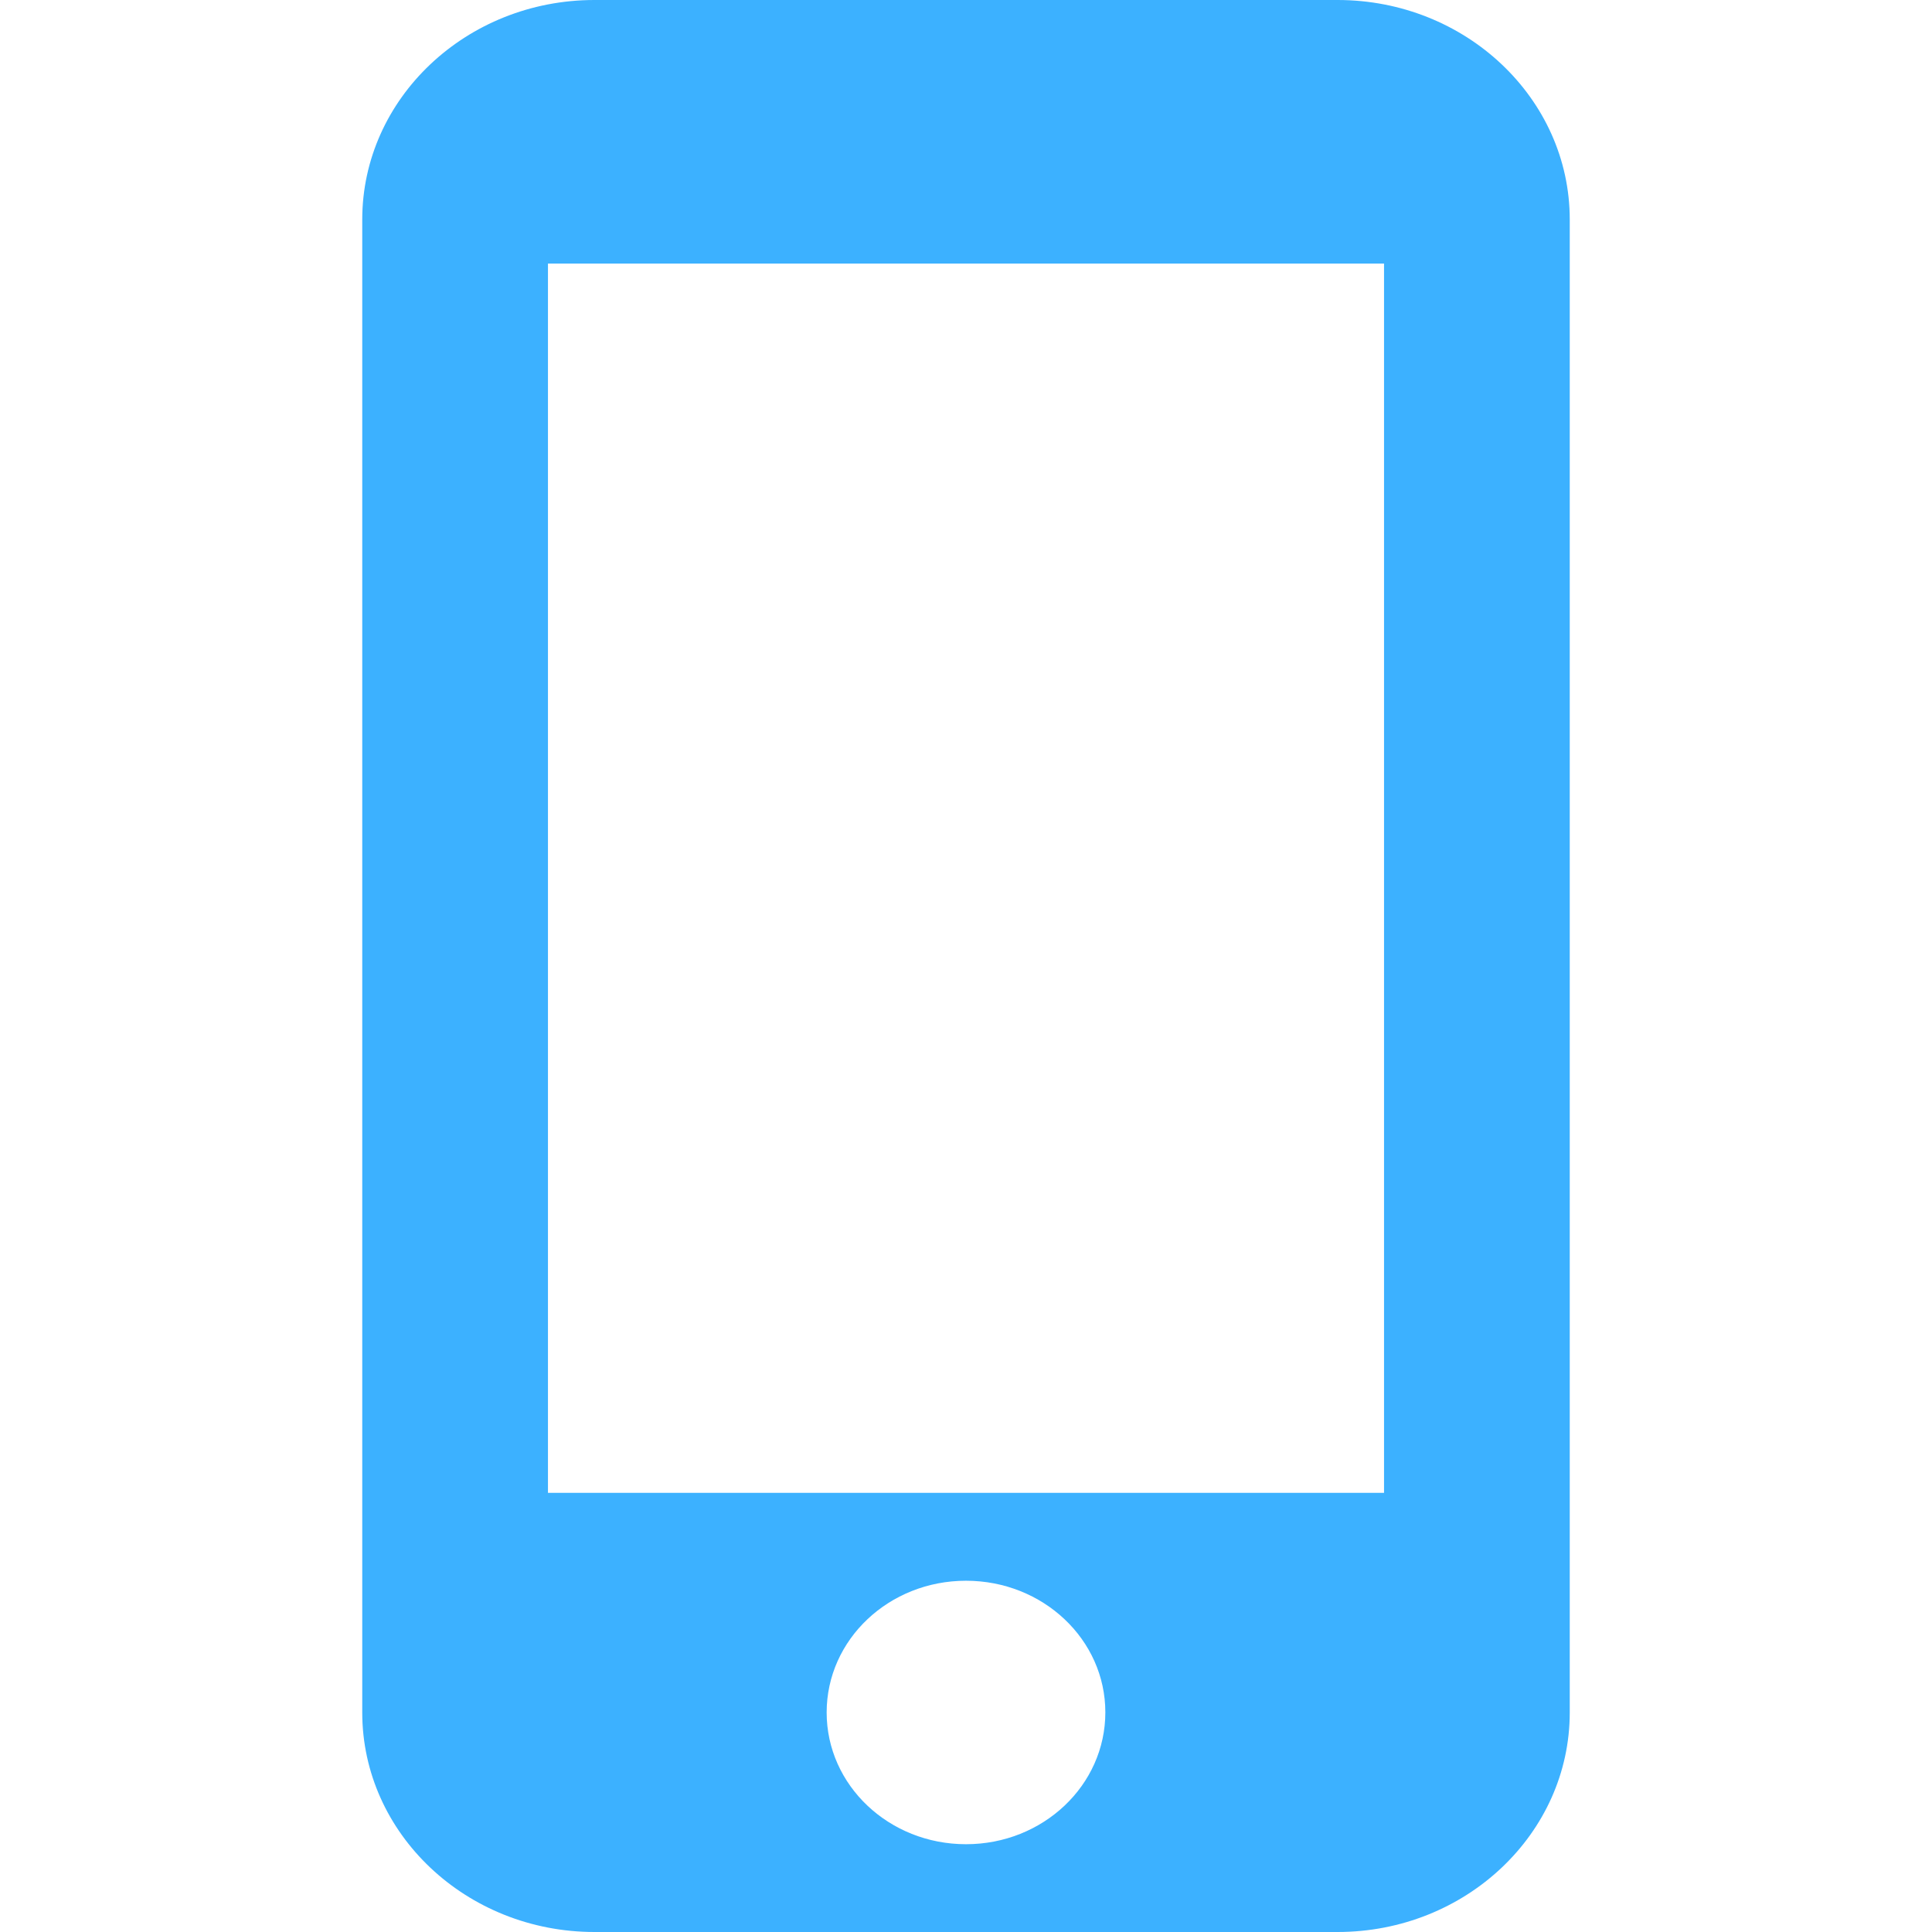
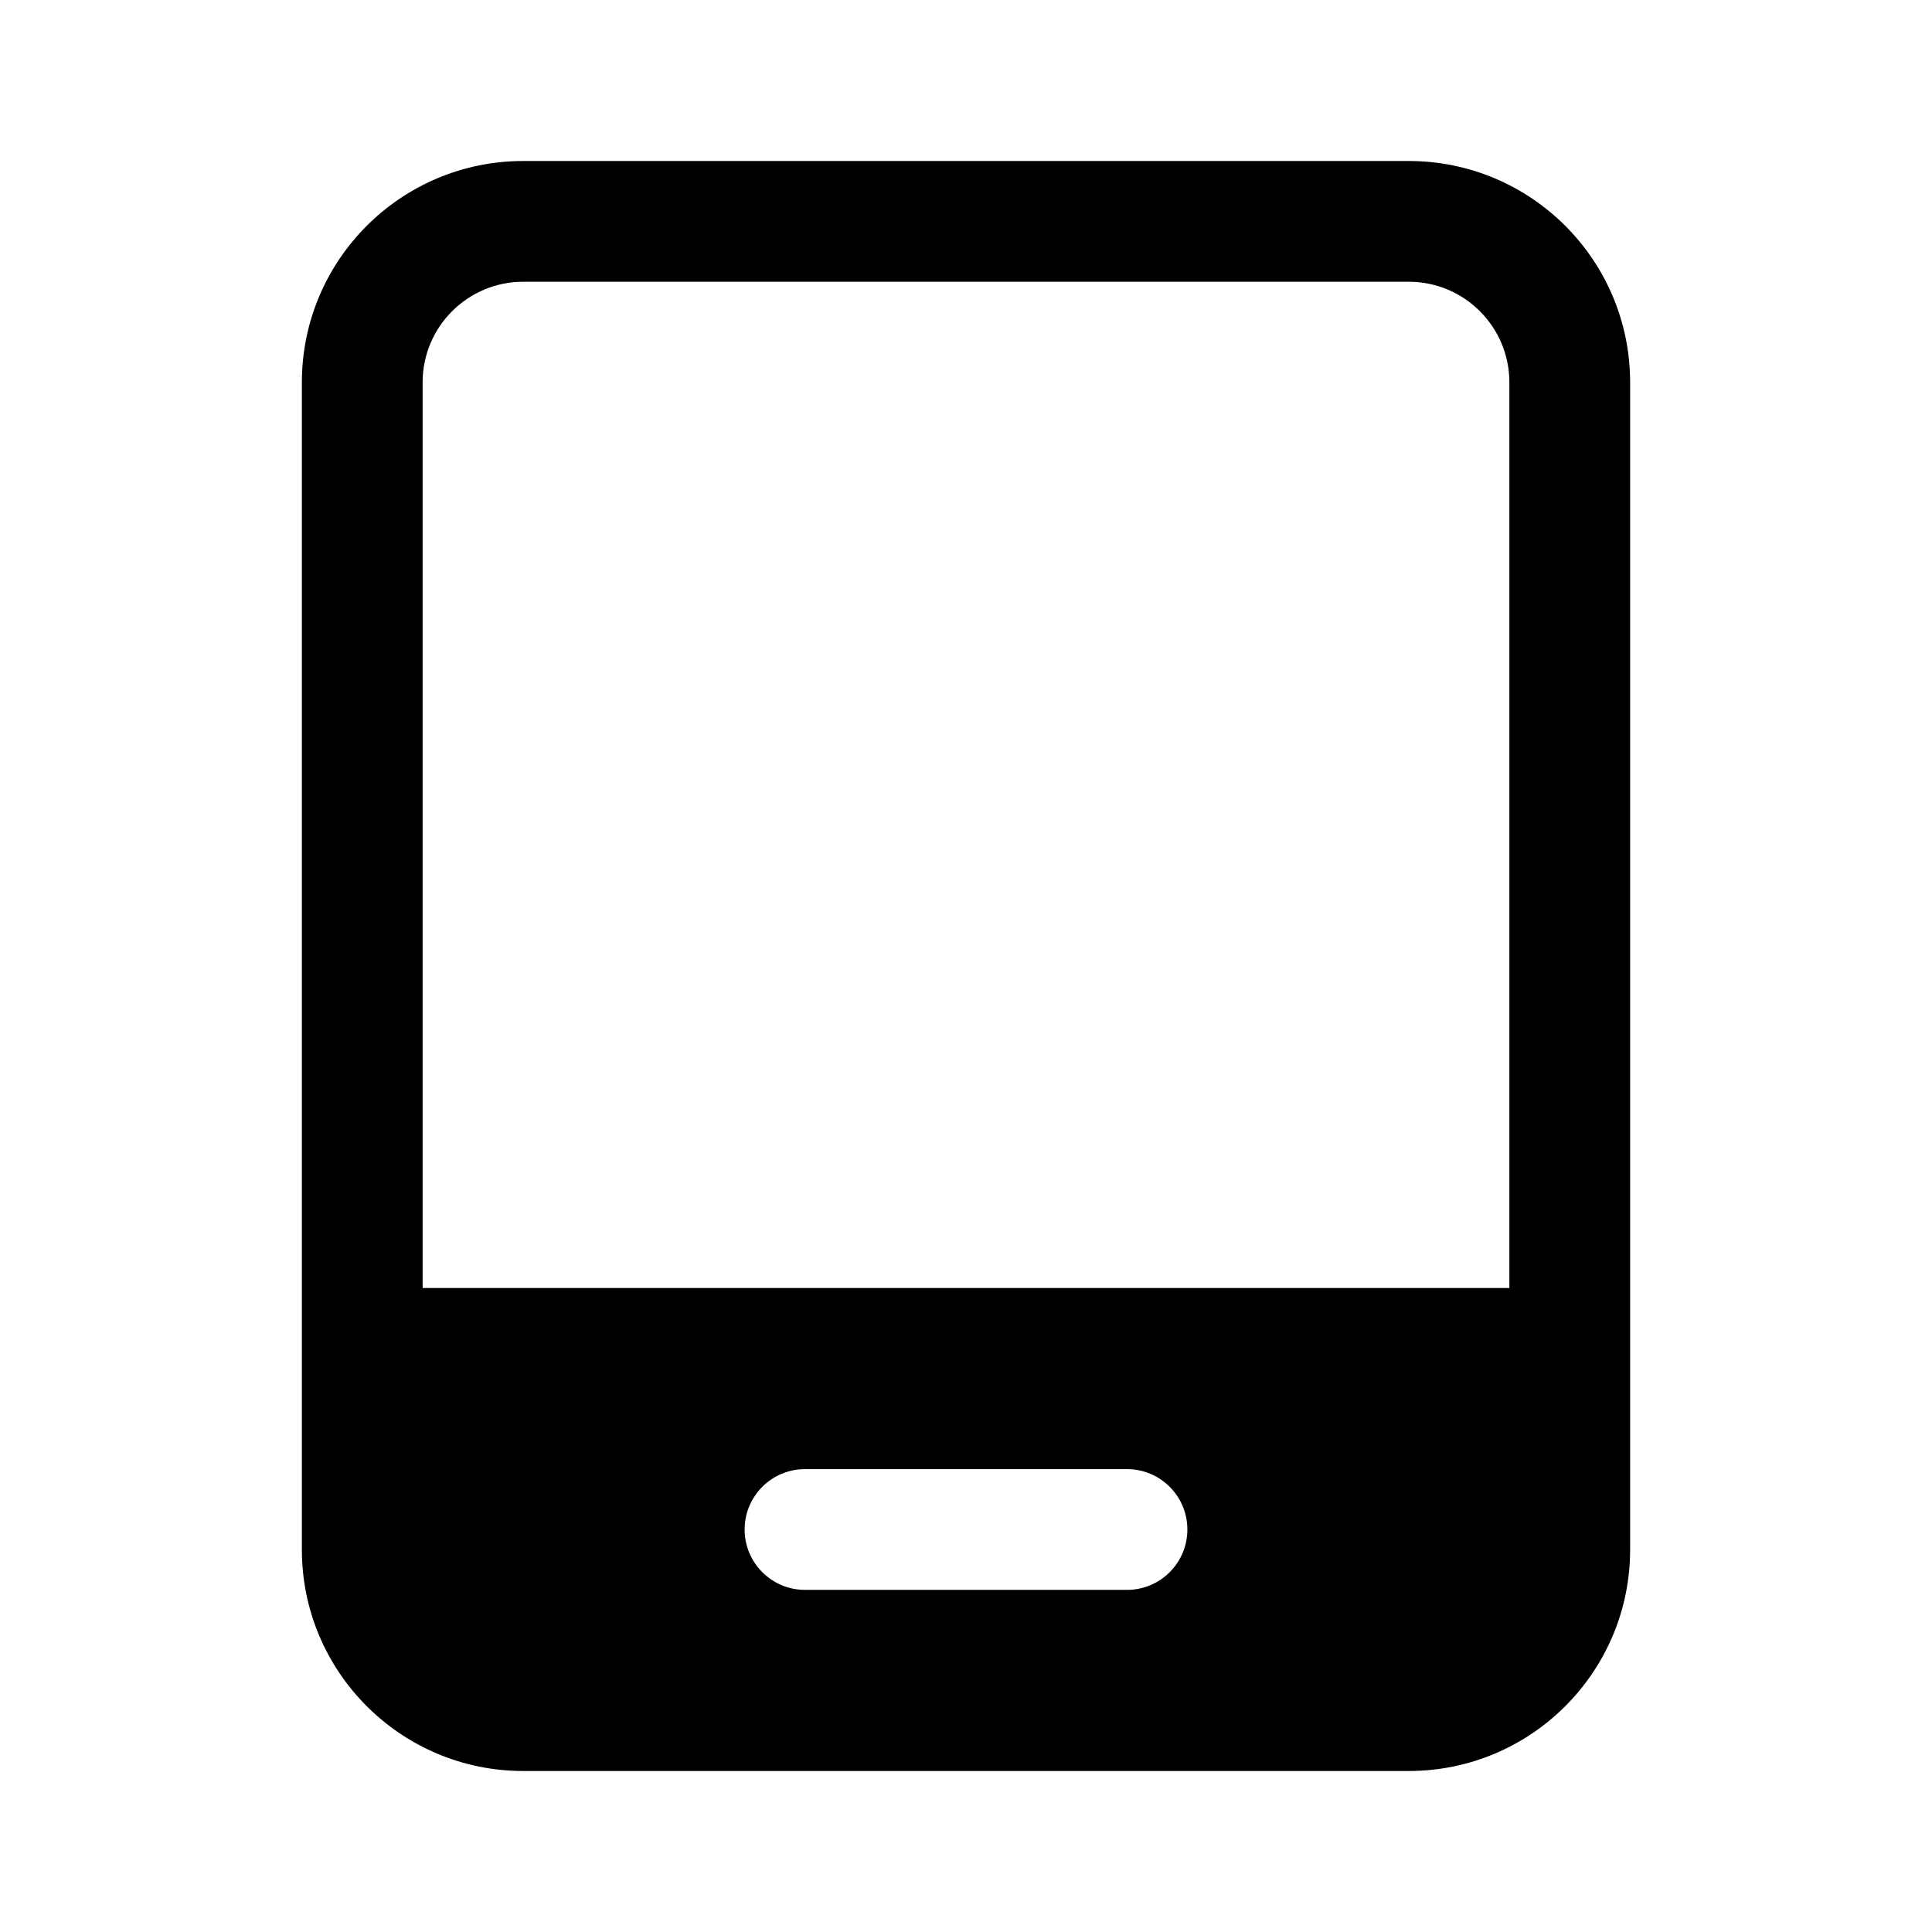
- <svg xmlns="http://www.w3.org/2000/svg" t="1774602835725" class="icon" viewBox="0 0 1024 1024" version="1.1" p-id="103215" width="200" height="200">
-   <path d="M708.928 0H315.072C247.168 0 192 52.16 192 116.352v791.296C192 971.84 247.168 1024 315.072 1024h393.856C776.832 1024 832 971.84 832 907.648V116.352C832 52.16 776.832 0 708.928 0zM512 977.472c-40.832 0-73.856-31.232-73.856-69.824 0-38.656 33.024-69.824 73.856-69.824 40.832 0 73.856 31.168 73.856 69.76 0 38.656-33.024 69.888-73.856 69.888z m221.568-186.24H290.432V139.712h443.136v651.648z" fill="#3CB1FF" p-id="103216" />
+ <svg xmlns="http://www.w3.org/2000/svg" t="1774677510065" class="icon" viewBox="0 0 1024 1024" version="1.1" p-id="10973" width="256" height="256">
+   <path d="M746.667 85.333c64.8 0 117.333 52.533 117.333 117.333v618.667c0 64.8-52.533 117.333-117.333 117.333H277.333c-64.8 0-117.333-52.533-117.333-117.333V202.667c0-64.8 52.533-117.333 117.333-117.333h469.333zM597.333 778.667H426.667a32 32 0 0 0 0 64h170.667a32 32 0 0 0 0-64z m149.333-629.333H277.333a53.333 53.333 0 0 0-53.333 53.333v480h576V202.667a53.333 53.333 0 0 0-53.333-53.333z" fill="#000000" p-id="10974" />
</svg>
